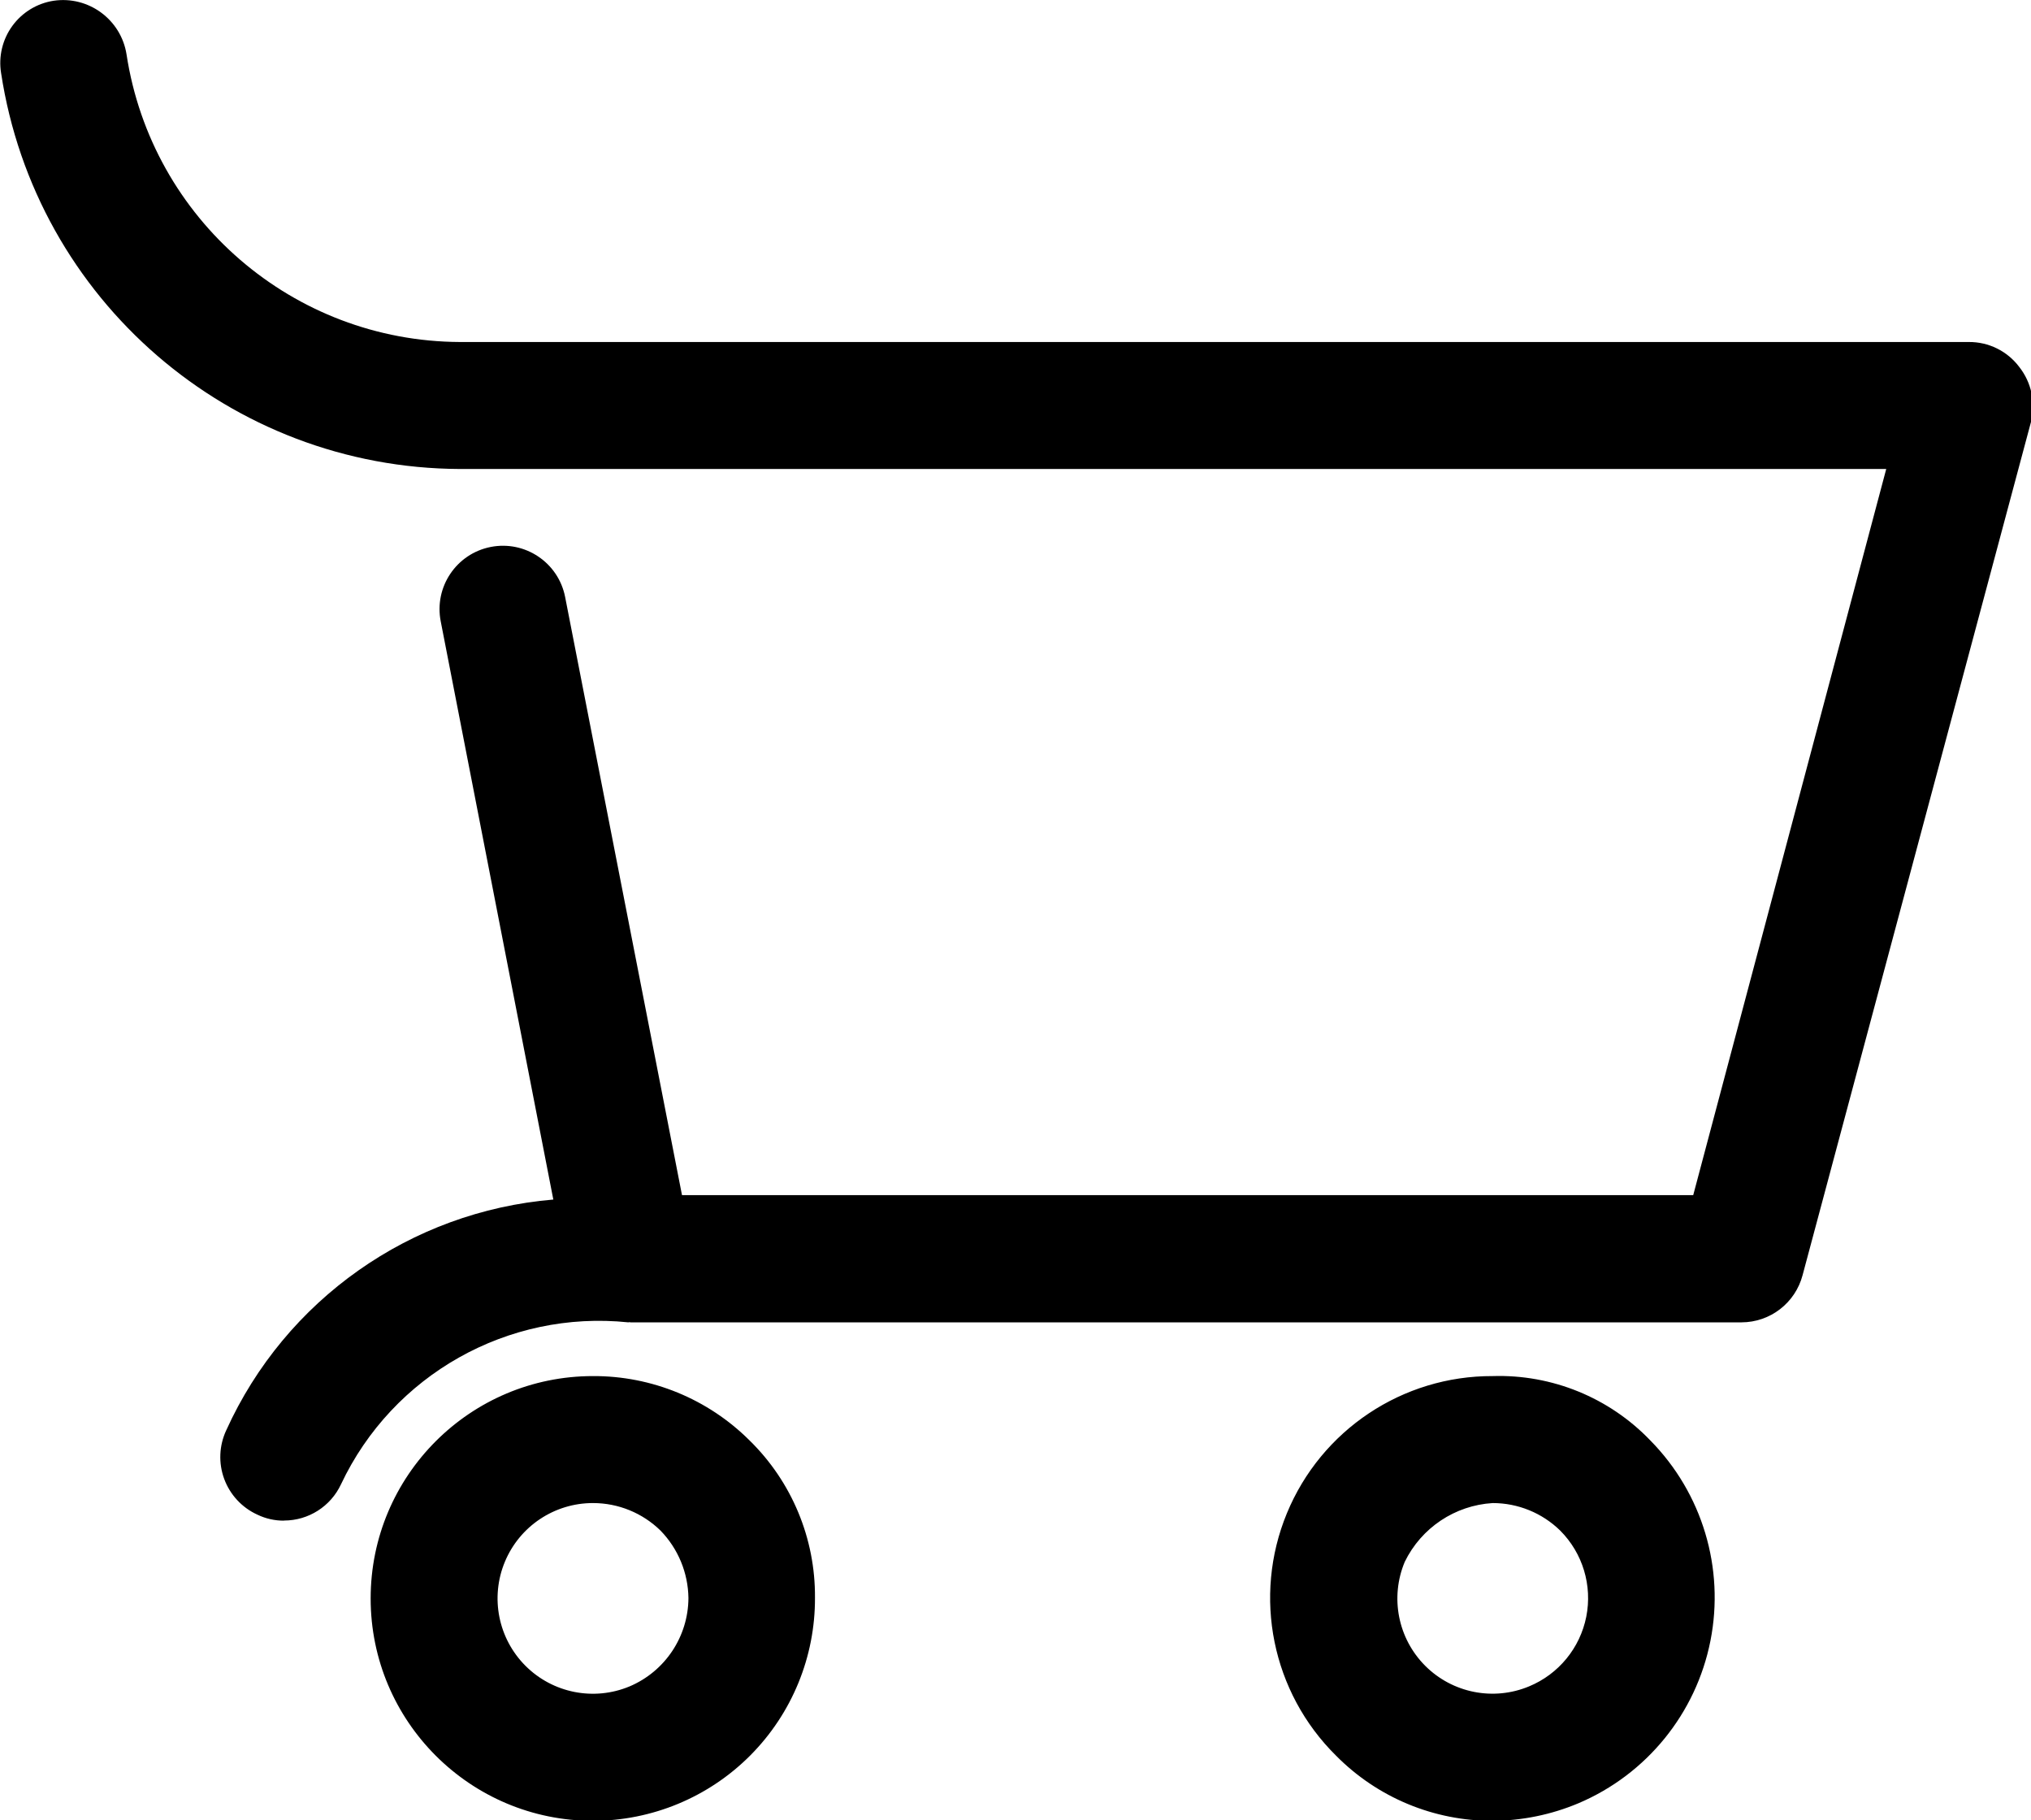
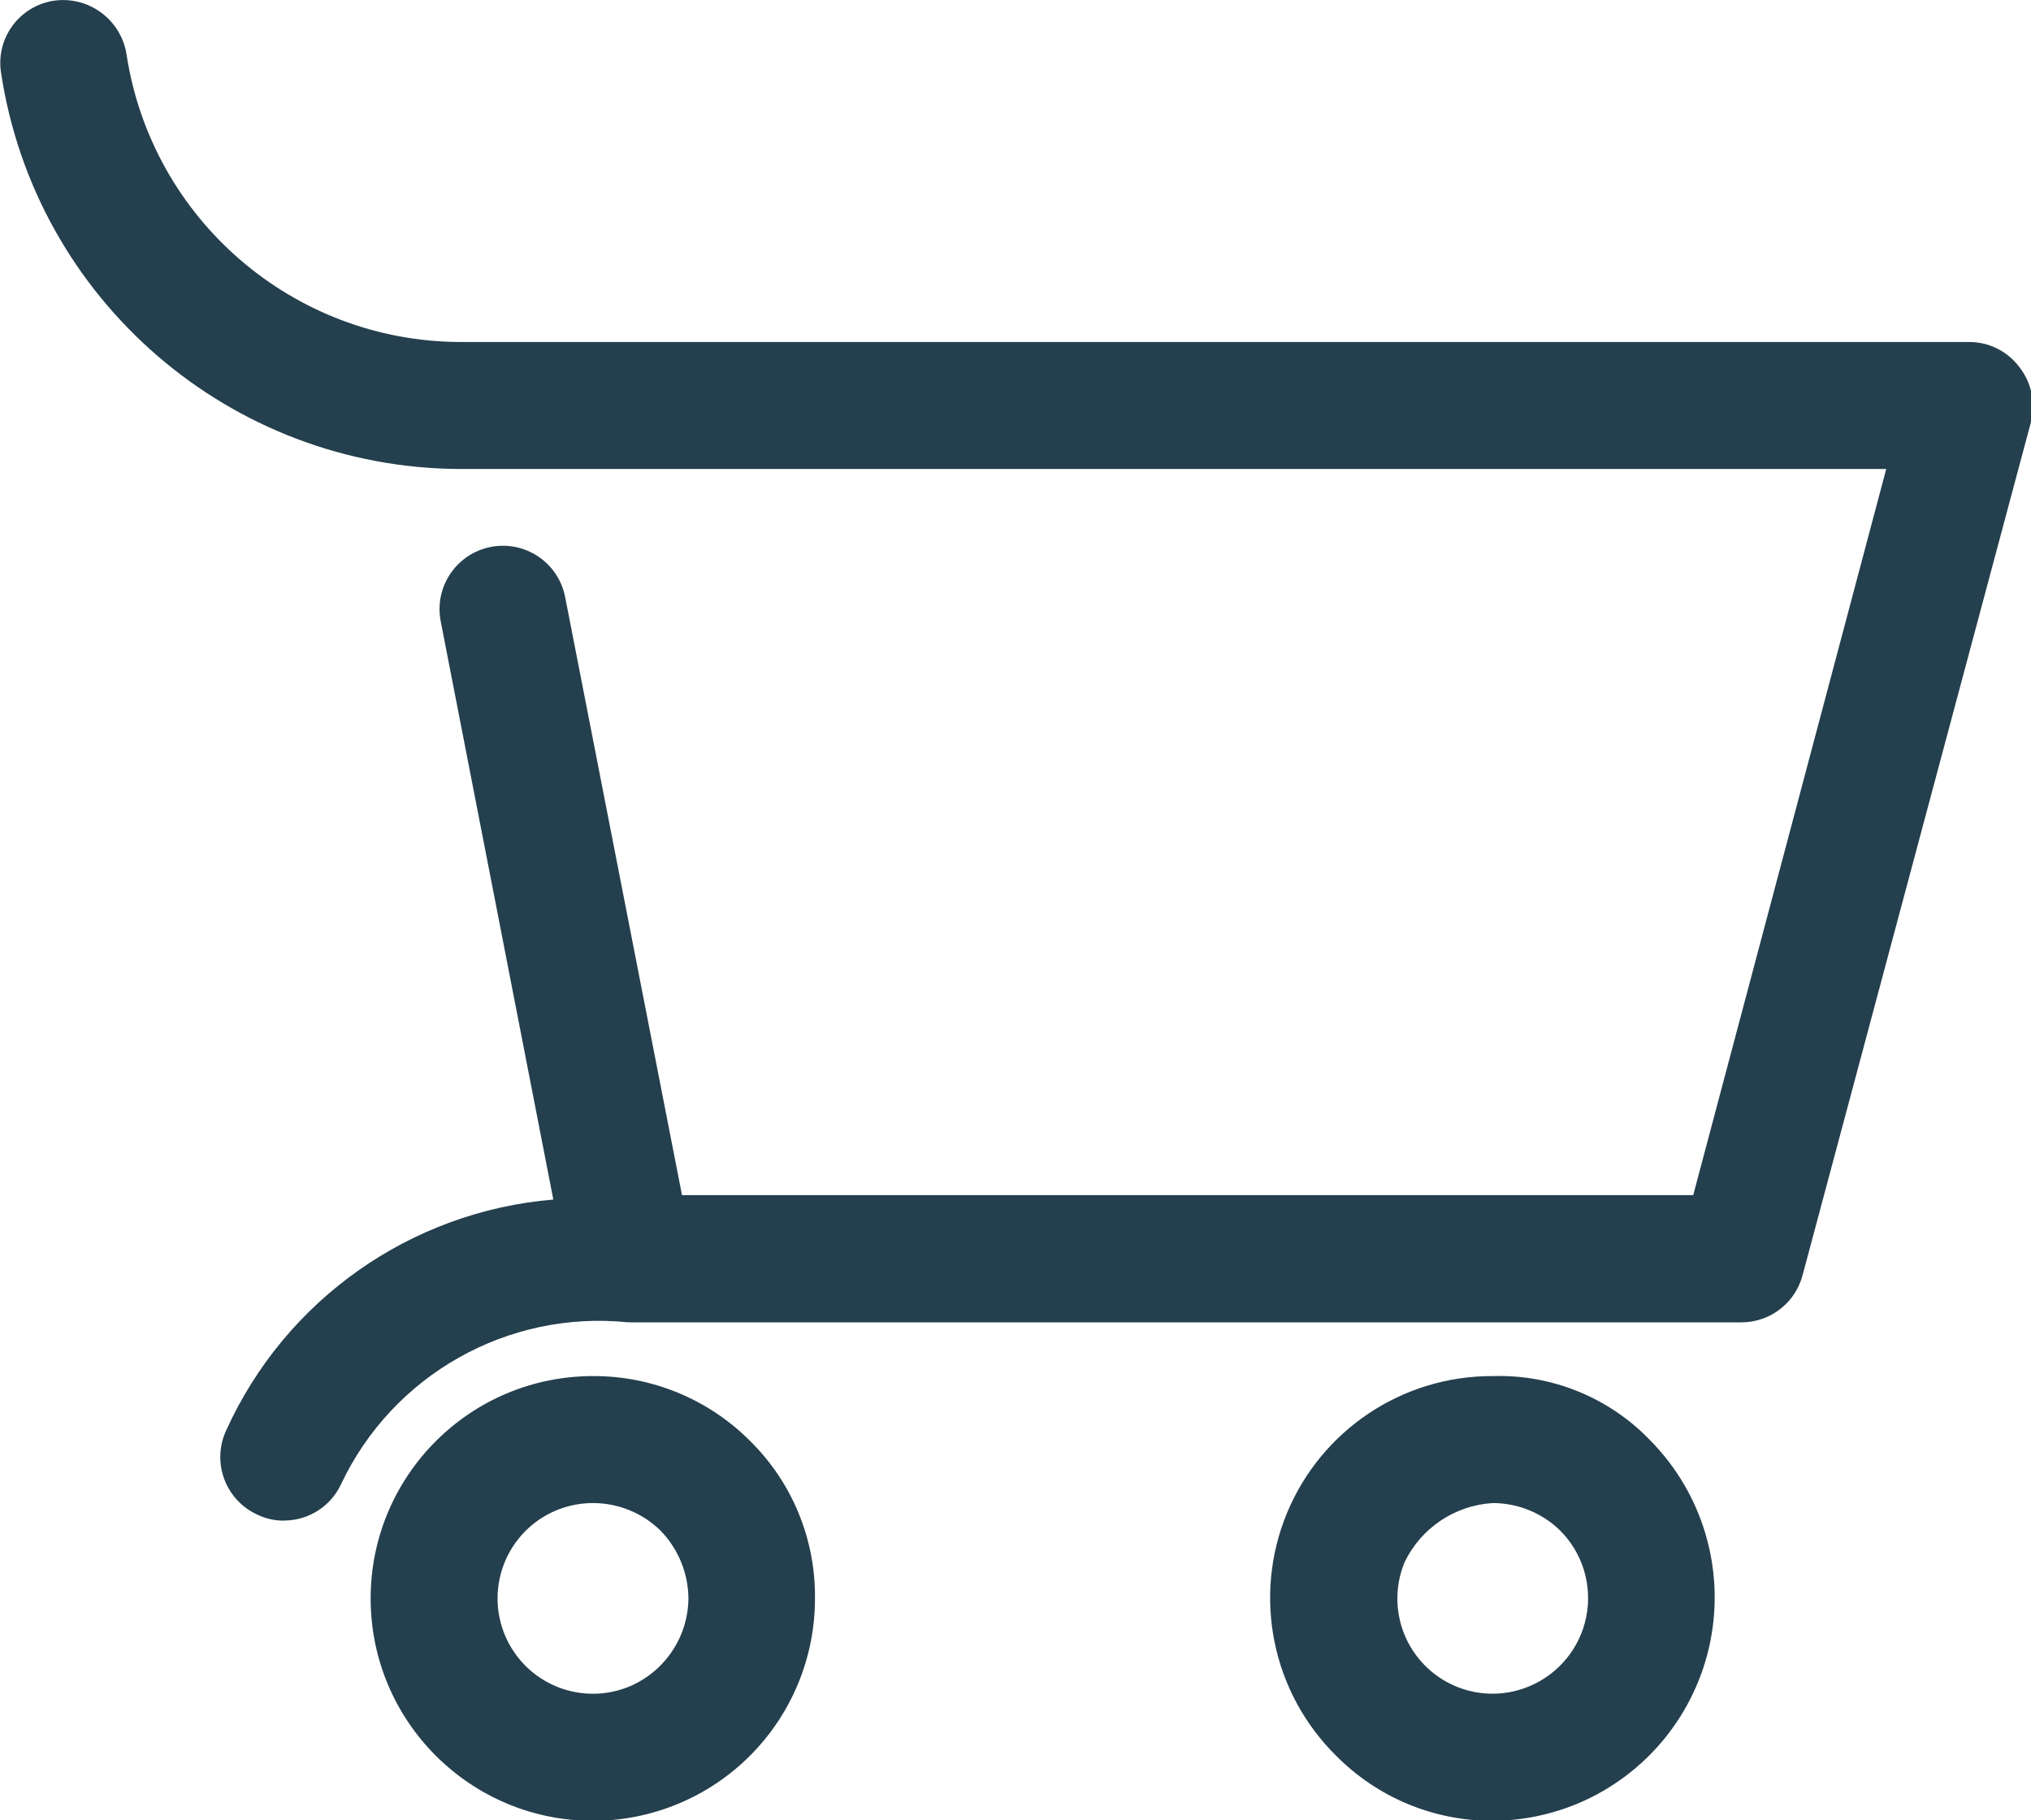
<svg xmlns="http://www.w3.org/2000/svg" width="18.94" height="16.969" viewBox="0 0 18.94 16.969">
-   <path d="M1721.53,85.978a2.073,2.073,0,1,1,0-4.147h0a2.056,2.056,0,0,1,1.46.6,2.03,2.03,0,0,1,.61,1.466A2.071,2.071,0,0,1,1721.53,85.978Zm0-2.963h0a0.889,0.889,0,1,0,.34,1.71,0.9,0.9,0,0,0,.55-0.824,0.92,0.92,0,0,0-.26-0.629A0.9,0.9,0,0,0,1721.53,83.015Zm8.39,2.963a2.045,2.045,0,0,1-1.46-.607,2.068,2.068,0,0,1,1.46-3.54h0a1.953,1.953,0,0,1,1.47.6,2.085,2.085,0,0,1-.67,3.383A2.093,2.093,0,0,1,1729.92,85.978Zm0-2.963h0a0.978,0.978,0,0,0-.82.548,0.887,0.887,0,0,0,1.16,1.161,0.891,0.891,0,0,0,.29-1.452A0.9,0.9,0,0,0,1729.92,83.015Zm-11.27.164a0.562,0.562,0,0,1-.25-0.056,0.59,0.59,0,0,1-.29-0.787,3.686,3.686,0,0,1,3.05-2.151l-1.05-5.391a0.591,0.591,0,1,1,1.16-.228l1.09,5.578h9.43l1.8-6.771h-13.3a4.346,4.346,0,0,1-4.28-3.693,0.587,0.587,0,0,1,.49-0.673,0.6,0.6,0,0,1,.68.5,3.159,3.159,0,0,0,3.11,2.682h14.07a0.582,0.582,0,0,1,.47.232,0.594,0.594,0,0,1,.11.513l-2.13,7.956a0.59,0.59,0,0,1-.57.44h-10.36a0.03,0.03,0,0,0-.02,0,2.66,2.66,0,0,0-2.68,1.51A0.586,0.586,0,0,1,1718.65,83.178Z" transform="translate(-1716 -69)" />
+   <defs>
+     <style>
+       .cls-1 {
+         fill: #243f4d;
+         fill-rule: evenodd;
+       }
+     </style>
+   </defs>
+   <path class="cls-1" d="M1721.53,85.978a2.073,2.073,0,1,1,0-4.147h0a2.056,2.056,0,0,1,1.46.6,2.03,2.03,0,0,1,.61,1.466A2.071,2.071,0,0,1,1721.53,85.978Zm0-2.963h0a0.889,0.889,0,1,0,.34,1.71,0.9,0.9,0,0,0,.55-0.824,0.92,0.92,0,0,0-.26-0.629A0.9,0.9,0,0,0,1721.53,83.015Zm8.39,2.963a2.045,2.045,0,0,1-1.46-.607,2.068,2.068,0,0,1,1.46-3.54h0a1.953,1.953,0,0,1,1.47.6,2.085,2.085,0,0,1-.67,3.383A2.093,2.093,0,0,1,1729.92,85.978Zm0-2.963h0a0.978,0.978,0,0,0-.82.548,0.887,0.887,0,0,0,1.16,1.161,0.891,0.891,0,0,0,.29-1.452A0.9,0.9,0,0,0,1729.92,83.015Zm-11.27.164a0.562,0.562,0,0,1-.25-0.056,0.59,0.59,0,0,1-.29-0.787,3.686,3.686,0,0,1,3.05-2.151l-1.05-5.391a0.591,0.591,0,1,1,1.16-.228l1.09,5.578h9.43l1.8-6.771h-13.3a4.346,4.346,0,0,1-4.28-3.693,0.587,0.587,0,0,1,.49-0.673,0.6,0.6,0,0,1,.68.5,3.159,3.159,0,0,0,3.11,2.682h14.07a0.582,0.582,0,0,1,.47.232,0.594,0.594,0,0,1,.11.513l-2.13,7.956a0.59,0.59,0,0,1-.57.44h-10.36a0.03,0.03,0,0,0-.02,0,2.66,2.66,0,0,0-2.68,1.51A0.586,0.586,0,0,1,1718.65,83.178Z" transform="translate(-1716 -69)" />
</svg>
